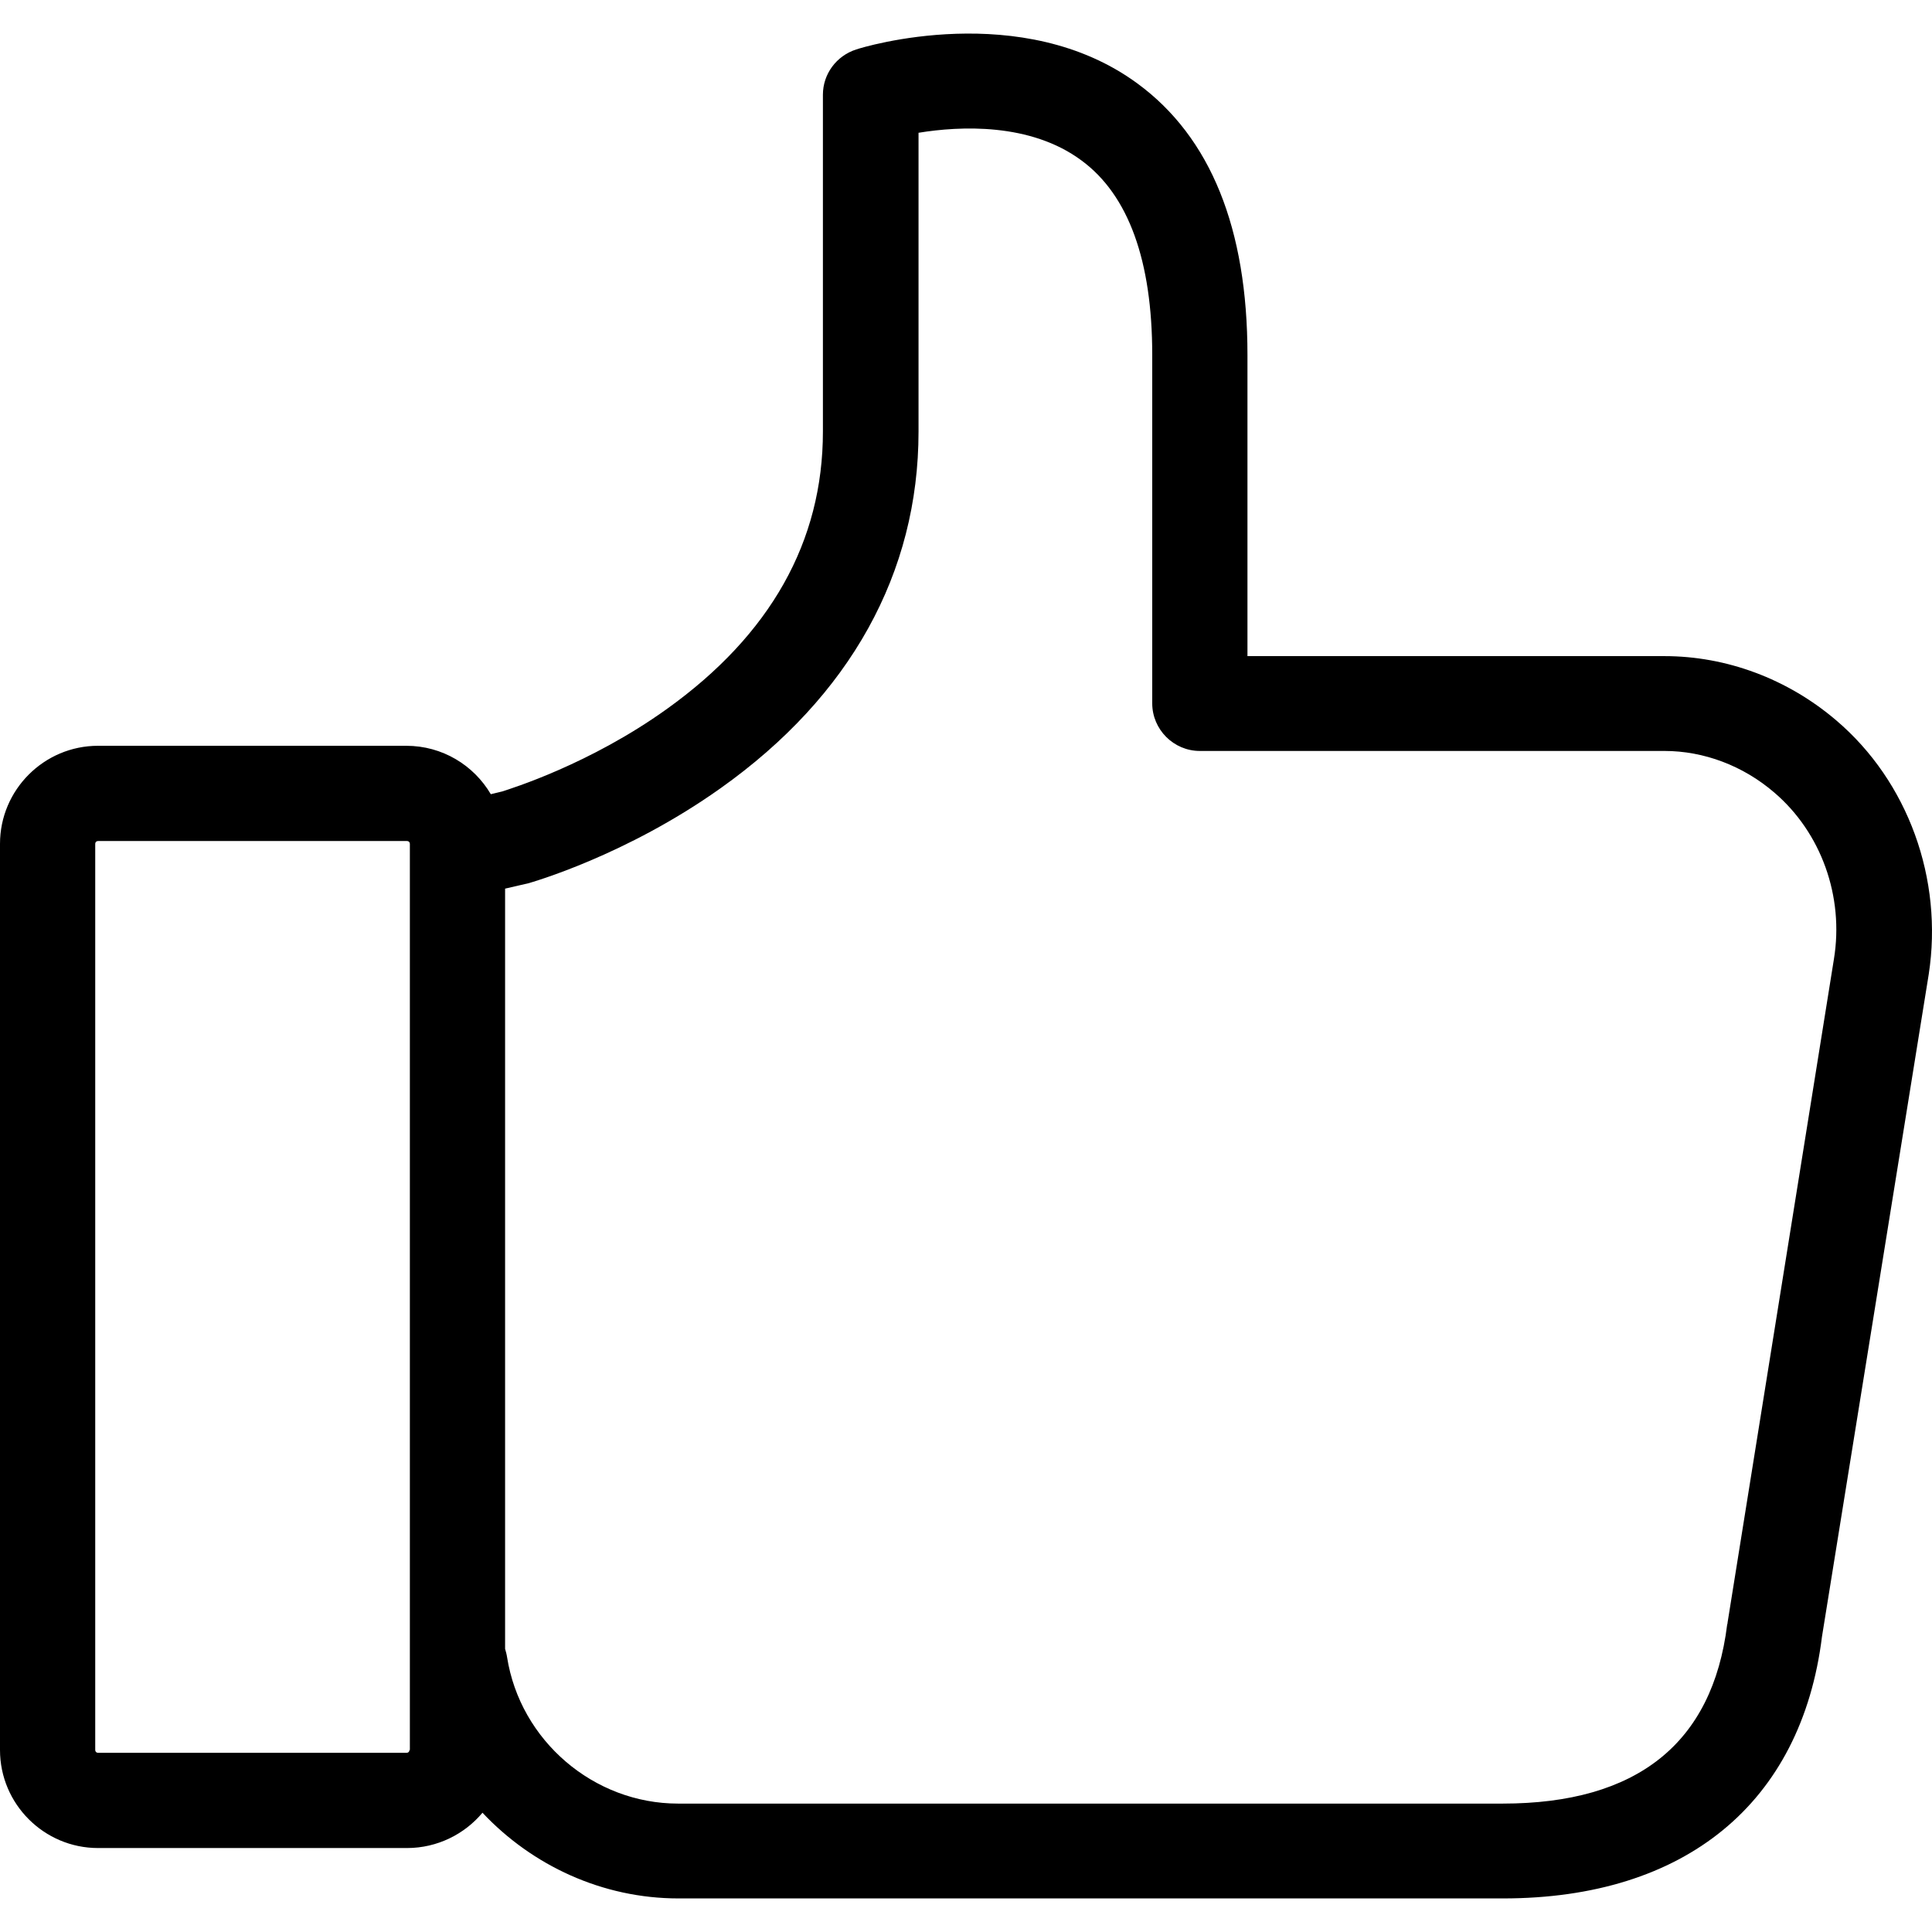
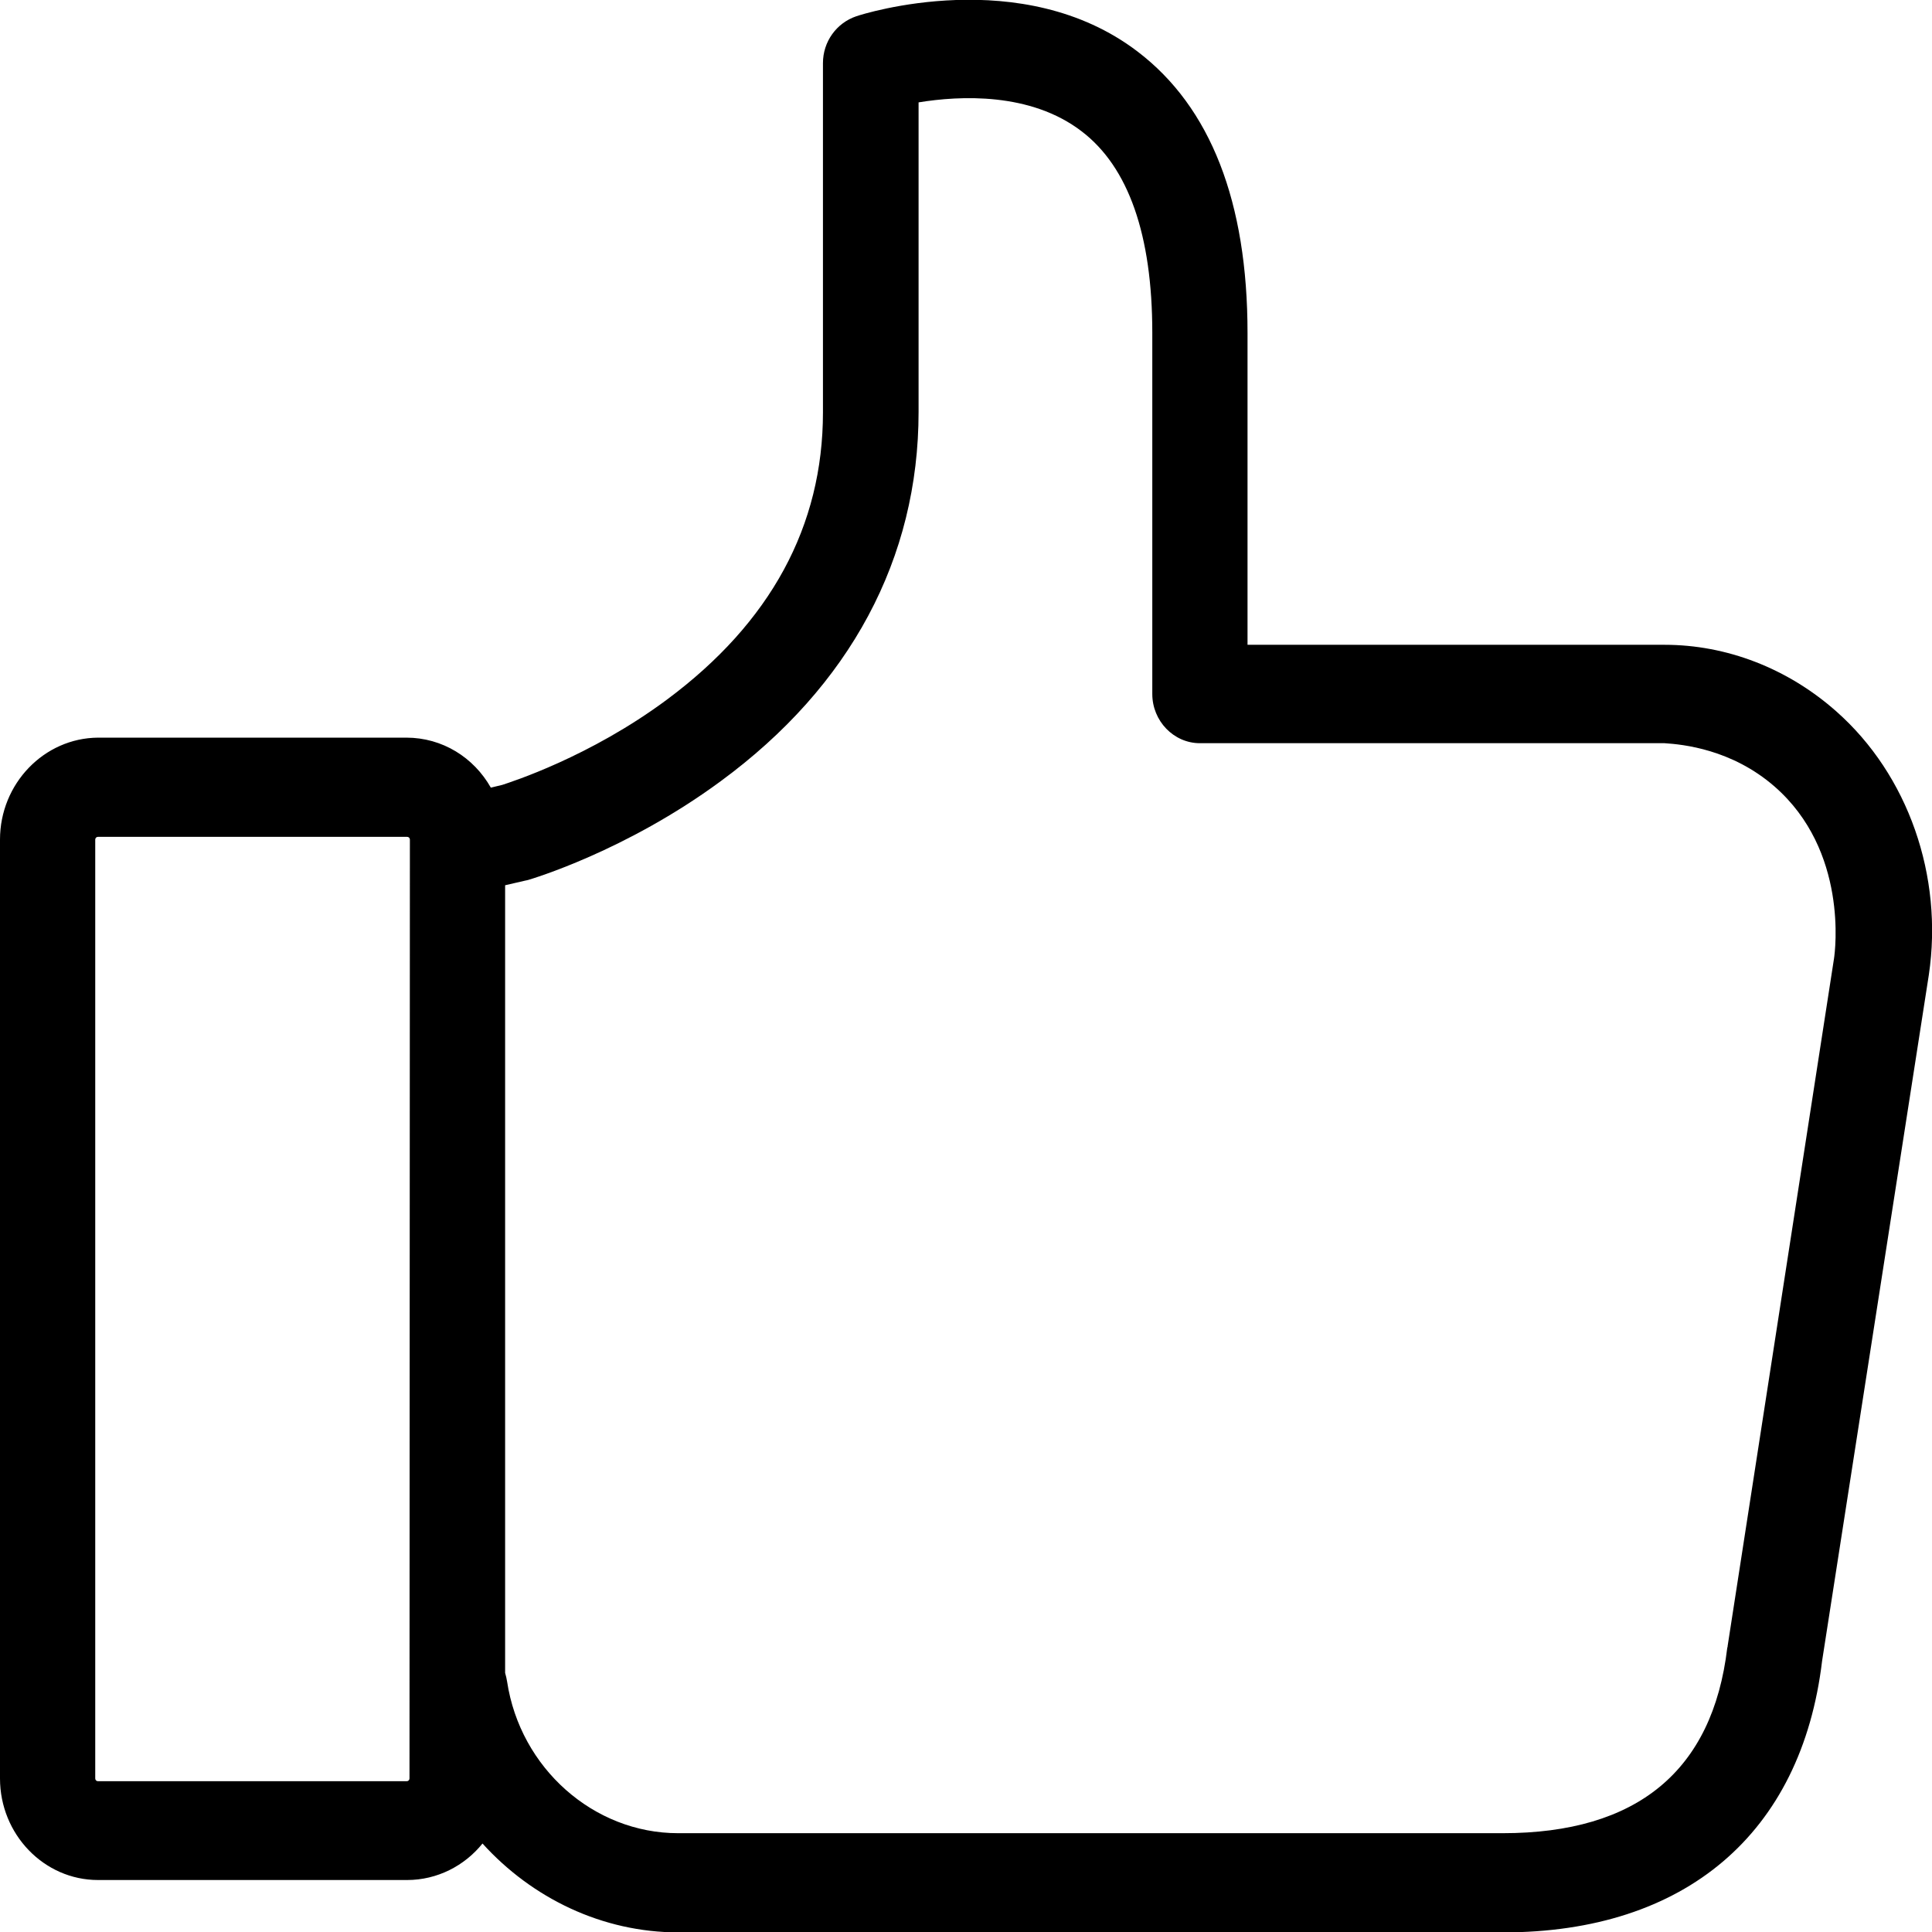
- <svg xmlns="http://www.w3.org/2000/svg" version="1.1" id="Capa_1" x="0px" y="0px" viewBox="0 0 486.926 486.926" style="enable-background:new 0 0 486.926 486.926;" xml:space="preserve">
-   <g>
-     <path d="M462.8,181.564c-12.3-10.5-27.7-16.2-43.3-16.2h-15.8h-56.9h-32.4v-75.9c0-31.9-9.3-54.9-27.7-68.4   c-29.1-21.4-69.2-9.2-70.9-8.6c-5,1.6-8.4,6.2-8.4,11.4v84.9c0,27.7-13.2,51.2-39.3,69.9c-19.5,14-39.4,20.1-41.5,20.8l-2.9,0.7   c-4.3-7.3-12.2-12.2-21.3-12.2H24.7c-13.6,0-24.7,11.1-24.7,24.7v228.4c0,13.6,11.1,24.7,24.7,24.7h77.9c7.6,0,14.5-3.5,19-8.9   c12.5,13.3,30.2,21.6,49.4,21.6h65.9h6.8h135.1c45.9,0,75.2-24,80.4-66l26.9-166.9C489.8,221.564,480.9,196.964,462.8,181.564z    M103.2,441.064c0,0.4-0.3,0.7-0.7,0.7H24.7c-0.4,0-0.7-0.3-0.7-0.7v-228.4c0-0.4,0.3-0.7,0.7-0.7h77.9c0.4,0,0.7,0.3,0.7,0.7   v228.4H103.2z M462.2,241.764l-26.8,167.2c0,0.1,0,0.3-0.1,0.5c-3.7,29.9-22.7,45.1-56.6,45.1H243.6h-6.8h-65.9   c-21.3,0-39.8-15.9-43.1-36.9c-0.1-0.7-0.3-1.4-0.5-2.1v-191.6l5.2-1.2c0.2,0,0.3-0.1,0.5-0.1c1-0.3,24.7-7,48.6-24   c32.7-23.2,49.9-54.3,49.9-89.9v-75.3c10.4-1.7,28.2-2.6,41.1,7c11.8,8.7,17.8,25.2,17.8,49v87.8c0,6.6,5.4,12,12,12h44.4h56.9   h15.8c9.9,0,19.8,3.7,27.7,10.5C459,209.864,464.8,225.964,462.2,241.764z" />
-   </g>
-   <g>
- </g>
-   <g>
- </g>
-   <g>
- </g>
-   <g>
- </g>
-   <g>
- </g>
-   <g>
- </g>
-   <g>
- </g>
-   <g>
- </g>
-   <g>
- </g>
-   <g>
- </g>
-   <g>
- </g>
-   <g>
- </g>
-   <g>
- </g>
-   <g>
- </g>
-   <g>
- </g>
+ <svg xmlns="http://www.w3.org/2000/svg" version="1.1" id="Capa_1" x="0px" y="0px" viewBox="0 0 486.9 486.9" style="enable-background:new 0 0 486.9 486.9;" xml:space="preserve">
+   <style type="text/css">
+ 	.st0{fill-rule:evenodd;clip-rule:evenodd;}
+ </style>
+   <path class="st0" d="M462.8,179.3c-12.3-10.9-27.7-16.8-43.3-16.8h-15.8h-56.9h-32.4V83.9c0-33-9.3-56.9-27.7-70.9  c-29.1-22.2-69.2-9.5-70.9-8.9c-5,1.7-8.4,6.4-8.4,11.8v88c0,28.7-13.2,53-39.3,72.4c-19.5,14.5-39.4,20.8-41.5,21.5l-2.9,0.7  c-4.3-7.6-12.2-12.6-21.3-12.6H24.7C11.1,186,0,197.5,0,211.6v236.6c0,14.1,11.1,25.6,24.7,25.6h77.9c7.6,0,14.5-3.6,19-9.2  c12.5,13.8,30.2,22.4,49.4,22.4h65.9h6.8h135.1c45.9,0,75.2-24.9,80.4-68.4l26.9-172.9C489.8,220.8,480.9,195.3,462.8,179.3  L462.8,179.3z M103.2,448.2L103.2,448.2l0.1-236.6c0,0,0,0,0,0c0-0.4-0.3-0.7-0.7-0.7H24.7c0,0,0,0,0,0c-0.4,0-0.7,0.3-0.7,0.7  v236.6c0,0,0,0,0,0c0,0.4,0.3,0.7,0.7,0.7h77.8c0,0,0,0,0,0C102.9,448.9,103.2,448.6,103.2,448.2L103.2,448.2z M447.2,198.2  c-10.8-9.4-23.1-10.6-27.7-10.9h-15.8h-56.9h-44.4c-6.6,0-12-5.6-12-12.4v-91c0-24.7-6-41.8-17.8-50.8c-12.9-9.9-30.7-9-41.1-7.3v78  c0,36.9-17.2,69.1-49.9,93.1c-23.9,17.6-47.6,24.6-48.6,24.9c-0.2,0-0.3,0.1-0.5,0.1l-5.2,1.2v198.5c0.2,0.7,0.4,1.5,0.5,2.2  c3.3,21.8,21.8,38.2,43.1,38.2h65.9h6.8h135.1c33.9,0,52.9-15.7,56.6-46.7c0.1-0.2,0.1-0.4,0.1-0.5l26.8-173.2  C462.5,239.7,465.8,214.4,447.2,198.2z" />
</svg>
